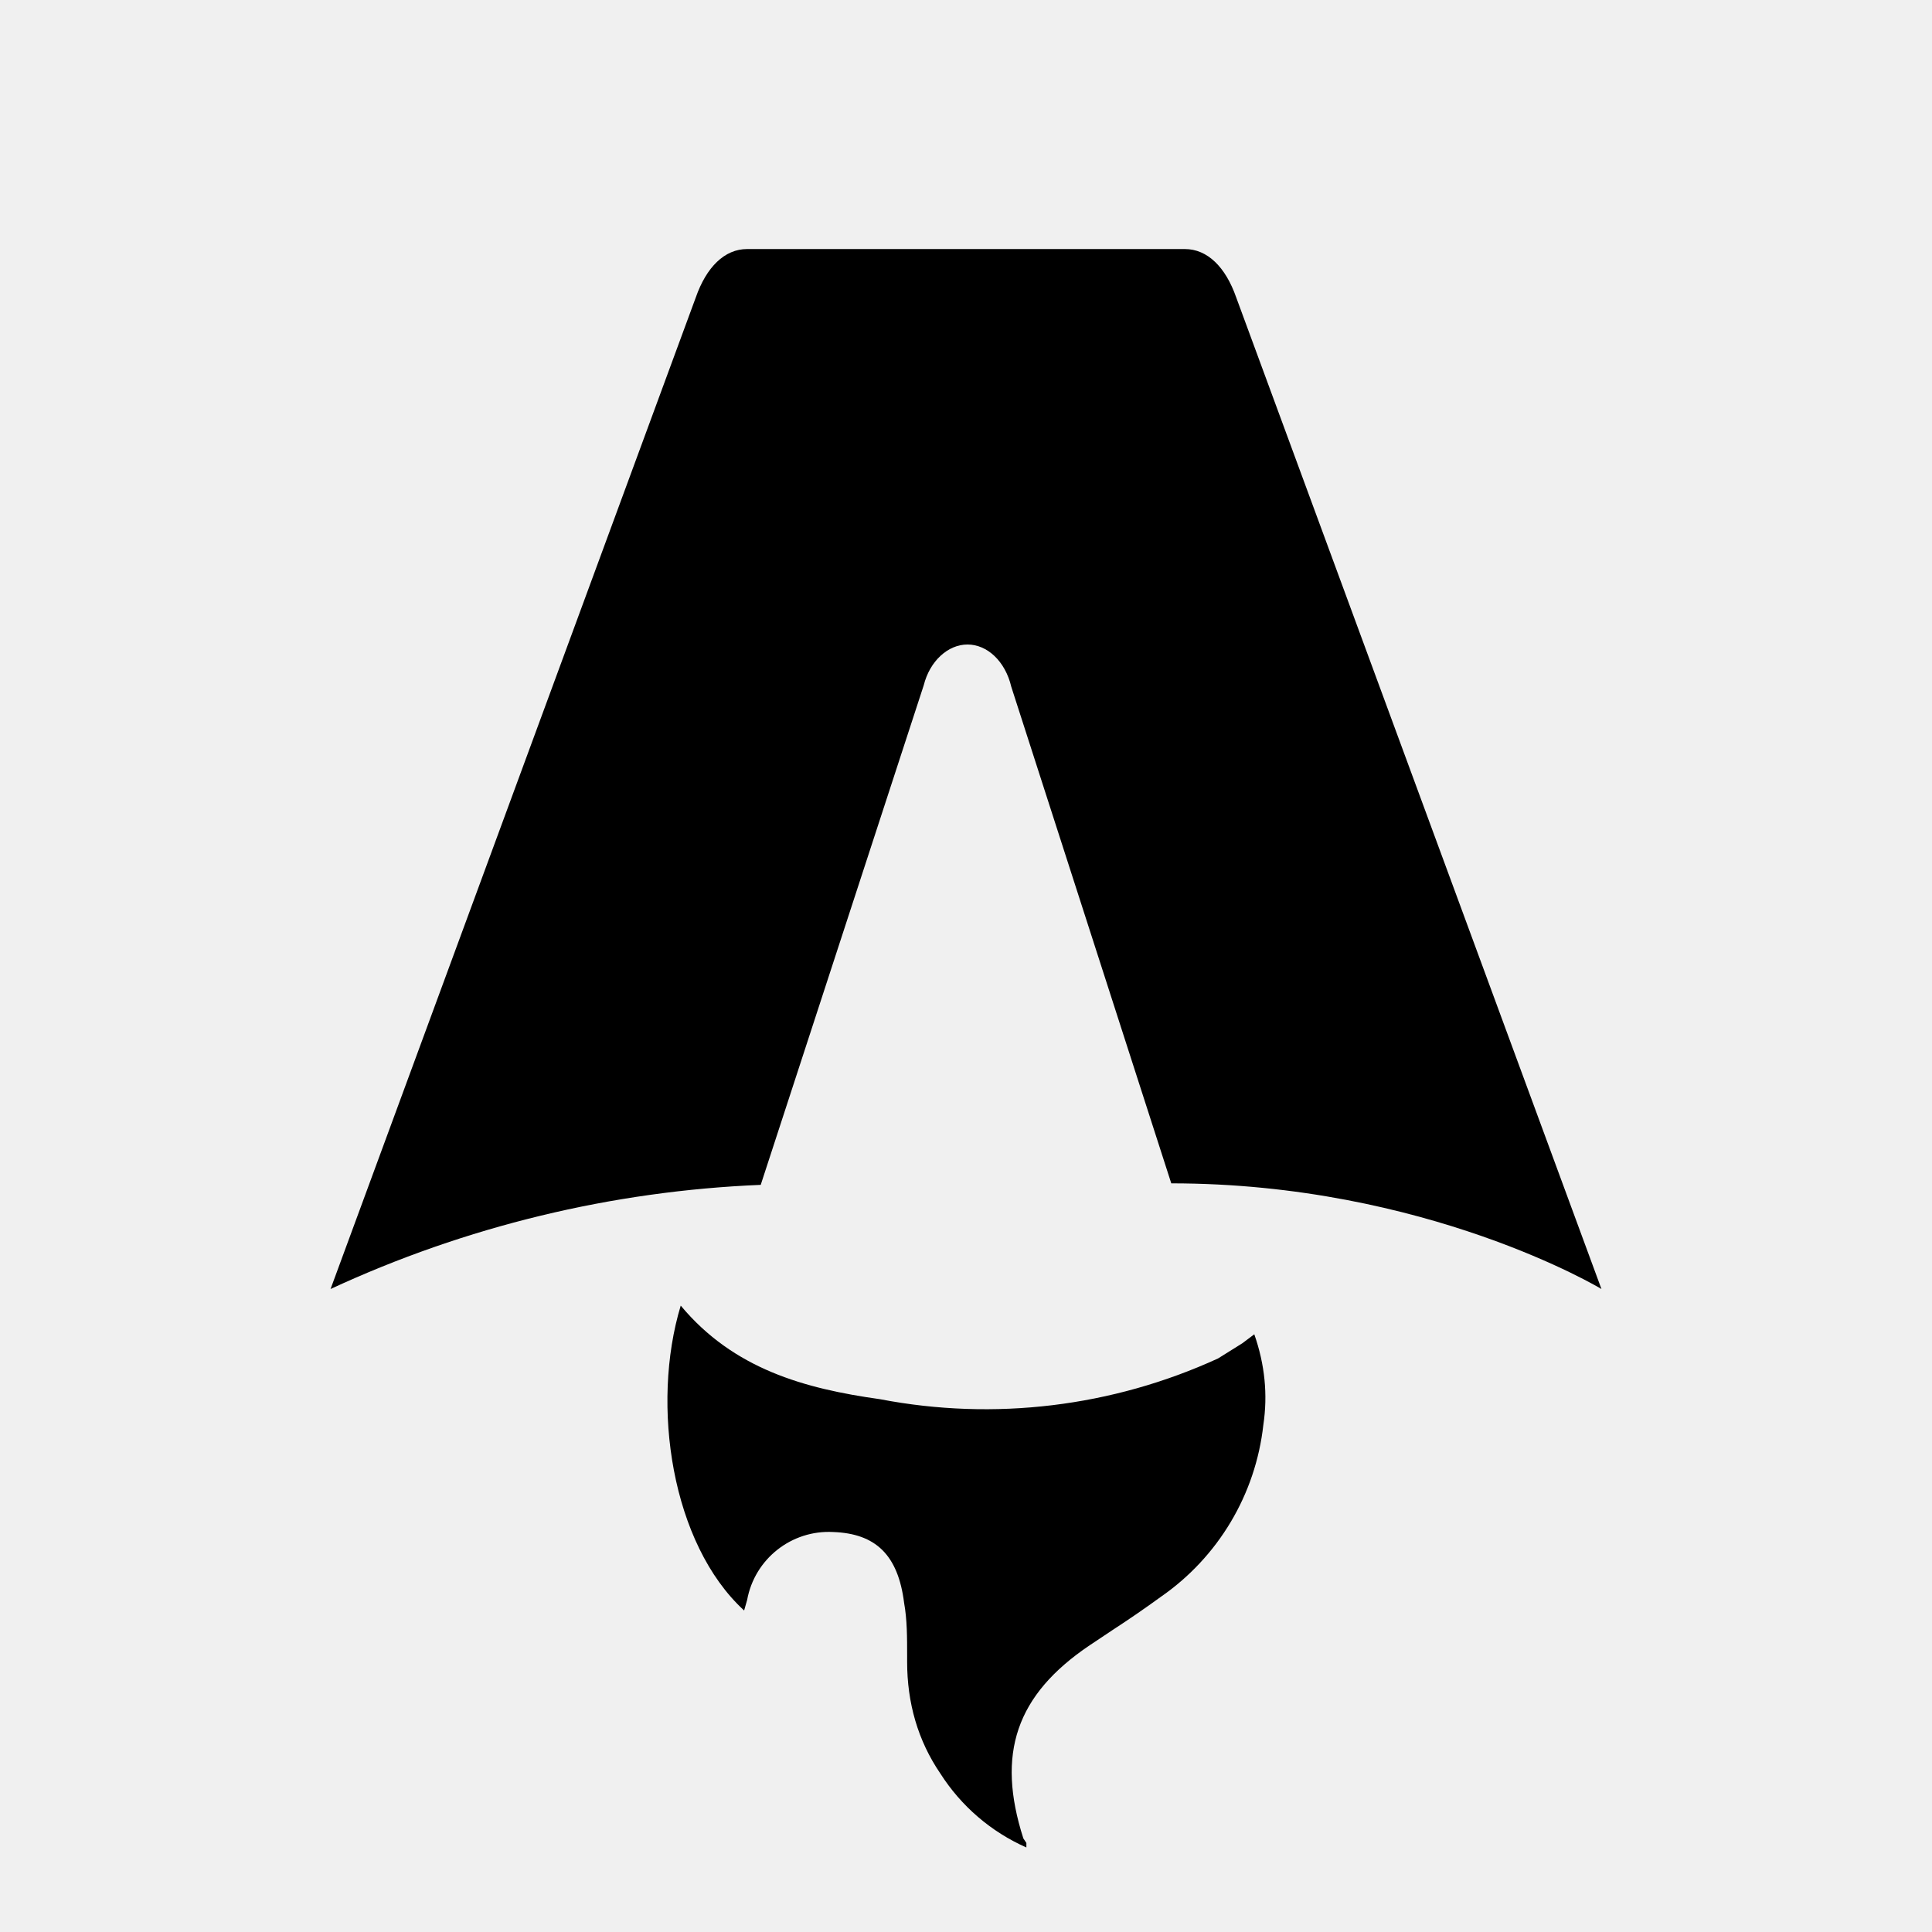
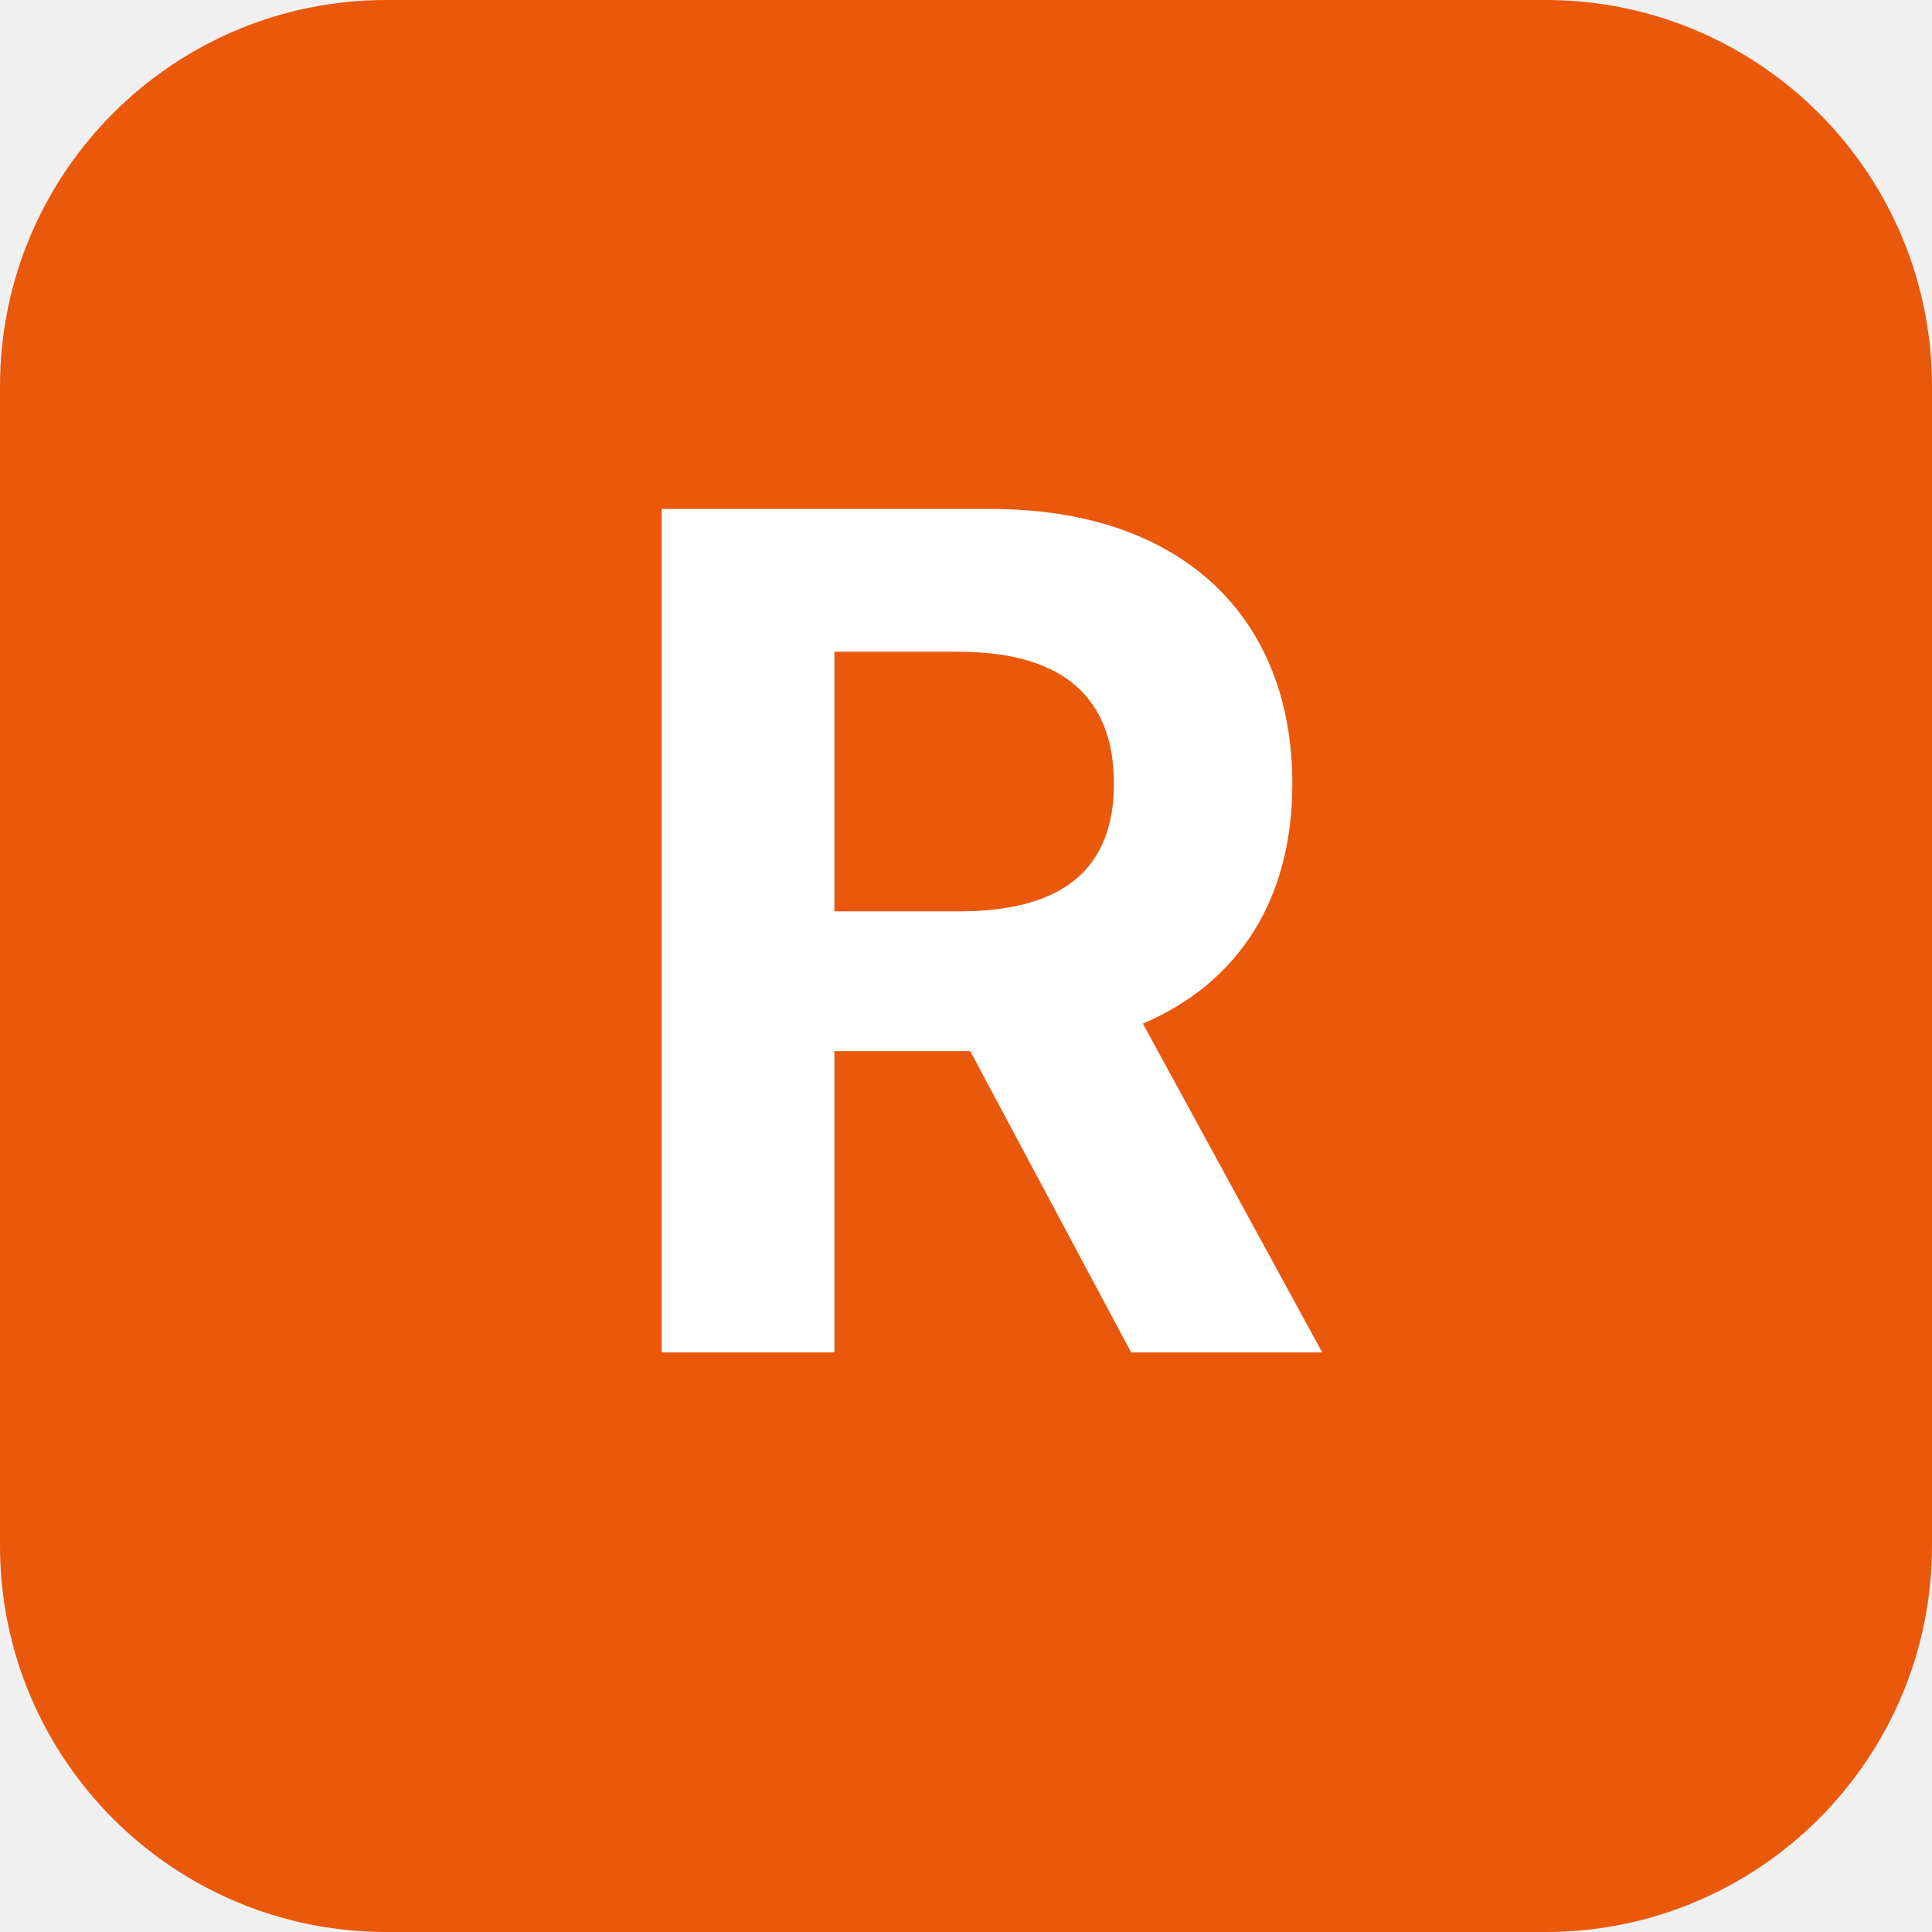
- <svg xmlns="http://www.w3.org/2000/svg" fill="none" viewBox="0 0 128 128">
-   <path d="M50.4 78.5a75.1 75.1 0 0 0-28.5 6.9l24.2-65.7c.7-2 1.9-3.2 3.4-3.2h29c1.5 0 2.7 1.2 3.4 3.2l24.2 65.7s-11.6-7-28.5-7L67 45.5c-.4-1.7-1.6-2.8-2.9-2.8-1.3 0-2.5 1.1-2.9 2.7L50.4 78.5Zm-1.1 28.2Zm-4.2-20.2c-2 6.6-.6 15.8 4.2 20.2a17.5 17.5 0 0 1 .2-.7 5.5 5.5 0 0 1 5.7-4.5c2.8.1 4.3 1.5 4.7 4.7.2 1.1.2 2.3.2 3.5v.4c0 2.7.7 5.2 2.2 7.4a13 13 0 0 0 5.7 4.9v-.3l-.2-.3c-1.8-5.6-.5-9.5 4.4-12.8l1.5-1a73 73 0 0 0 3.2-2.2 16 16 0 0 0 6.8-11.4c.3-2 .1-4-.6-6l-.8.6-1.6 1a37 37 0 0 1-22.4 2.7c-5-.7-9.7-2-13.2-6.2Z" />
-   <style>
-         path { fill: #000; }
-         @media (prefers-color-scheme: dark) {
-             path { fill: #FFF; }
-         }
-     </style>
+ <svg xmlns="http://www.w3.org/2000/svg" viewBox="0 0 100 100">
+   <rect width="100" height="100" fill="#ea580c" rx="20" />
+   <text x="50" y="70" font-family="system-ui, -apple-system, sans-serif" font-size="60" font-weight="bold" fill="white" text-anchor="middle">R</text>
</svg>
